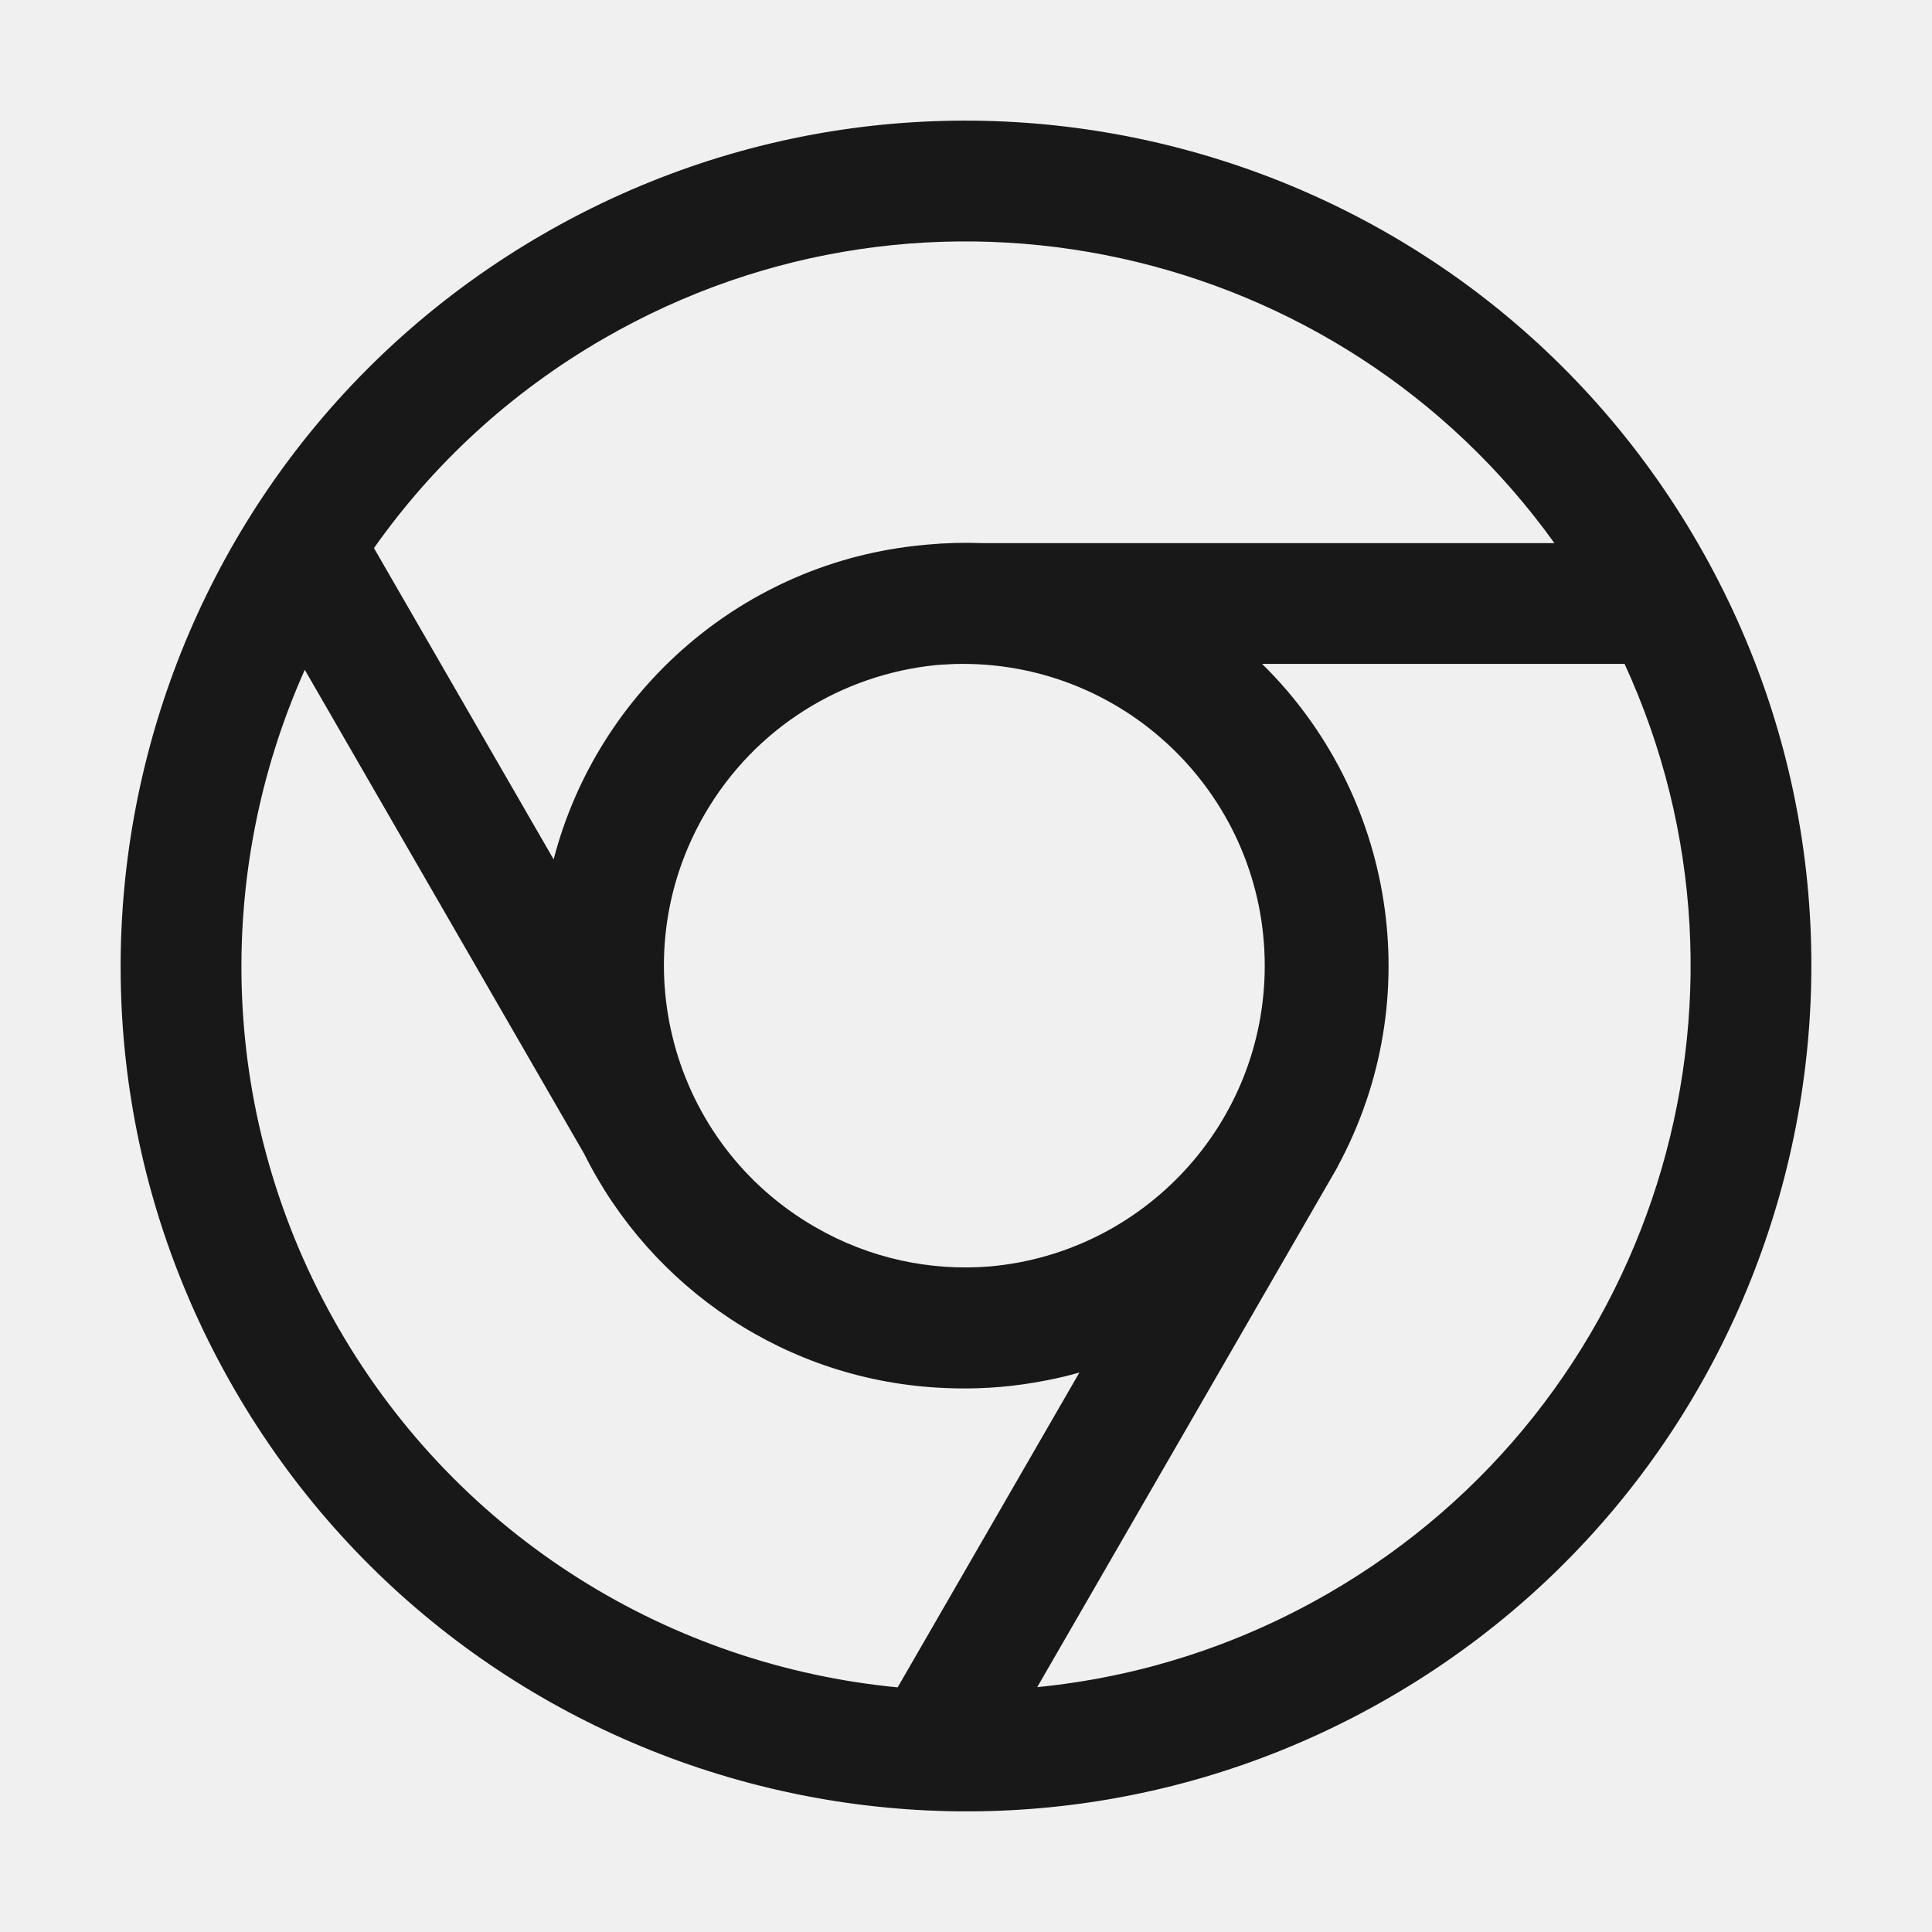
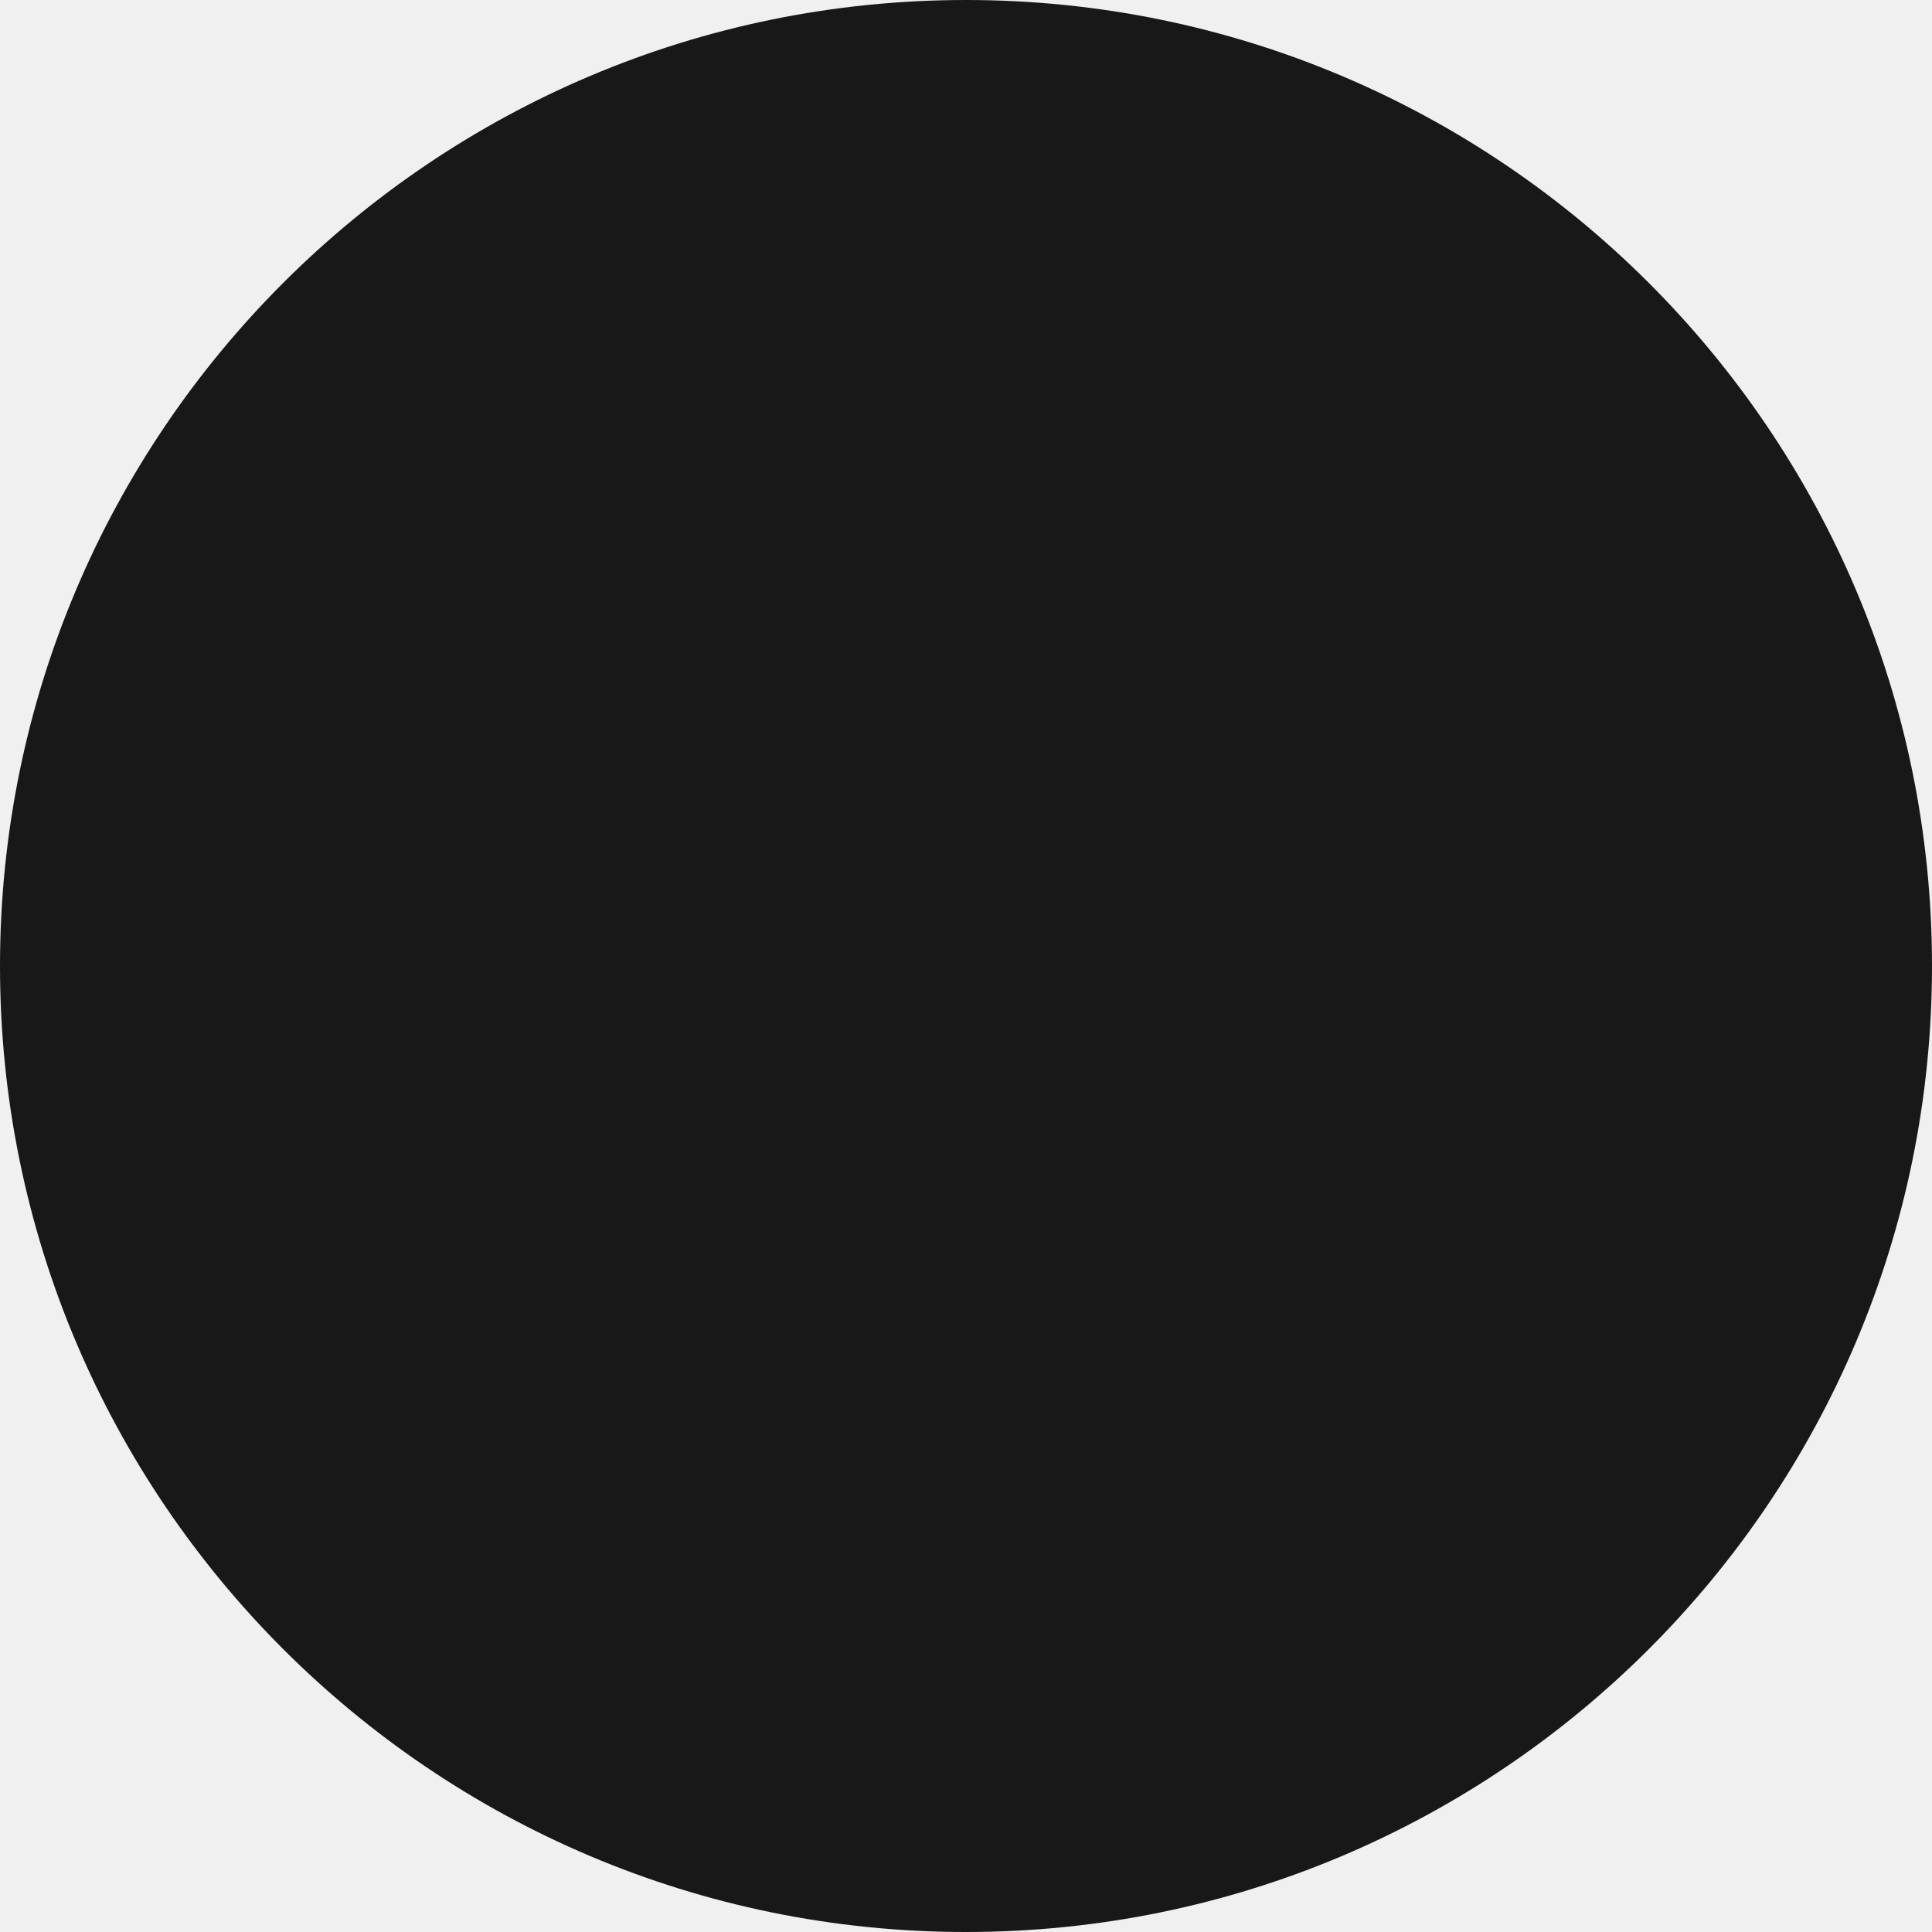
- <svg xmlns="http://www.w3.org/2000/svg" version="1.1" width="16px" height="16px">
+ <svg xmlns="http://www.w3.org/2000/svg" version="1.1" width="2px" height="2px">
  <defs>
    <pattern id="BGPattern" patternUnits="userSpaceOnUse" alignment="0 0" imageRepeat="None" />
-     <mask fill="white" id="Clip387">
-       <path d="M 1.938 11.5  C 0.005 8.152  1.152 3.871  4.5 1.938  C 7.848 0.005  12.129 1.152  14.062 4.5  C 15.995 7.848  14.848 12.129  11.5 14.062  C 8.152 15.995  3.871 14.848  1.938 11.5  Z M 11 13.196  C 13.706 11.634  14.735 8.282  13.454 5.498  L 10.452 5.498  C 11.542 6.568  11.834 8.264  11.078 9.66  L 11.079 9.661  L 8.59 13.972  C 9.415 13.891  10.236 13.637  11 13.196  Z M 2.804 11  C 3.813 12.747  5.568 13.795  7.434 13.974  L 8.939 11.367  C 8.816 11.402  8.691 11.429  8.565 11.45  C 8.319 11.492  8.071 11.506  7.826 11.495  C 6.514 11.441  5.389 10.665  4.837 9.554  L 2.524 5.547  C 1.766 7.243  1.804 9.267  2.804 11  Z M 12.873 4.498  C 11.097 2.021  7.695 1.248  5 2.804  C 4.222 3.253  3.583 3.85  3.097 4.539  L 4.585 7.117  C 4.949 5.715  6.161 4.653  7.641 4.514  L 7.681 4.51  C 7.834 4.496  7.988 4.492  8.142 4.498  L 12.873 4.498  Z M 7.975 5.498  L 7.972 5.498  C 7.911 5.498  7.85 5.501  7.79 5.505  L 7.751 5.508  C 6.978 5.586  6.252 6.022  5.834 6.746  C 5.143 7.942  5.553 9.471  6.749 10.161  C 7.205 10.425  7.71 10.528  8.198 10.488  C 9.474 10.375  10.474 9.303  10.474 7.998  C 10.474 6.618  9.355 5.499  7.975 5.498  Z " fill-rule="evenodd" />
+     <mask fill="white" id="Clip573">
+       <path d="M 0 1  C 0 1.552  0.448 2  1 2  C 1.552 2  2 1.552  2 1  C 2 0.448  1.552 0  1 0  C 0.448 0  0 0.448  0 1  Z " fill-rule="evenodd" />
    </mask>
  </defs>
-   <g transform="matrix(1 0 0 1 -292 -776 )">
-     <path d="M 1.938 11.5  C 0.005 8.152  1.152 3.871  4.5 1.938  C 7.848 0.005  12.129 1.152  14.062 4.5  C 15.995 7.848  14.848 12.129  11.5 14.062  C 8.152 15.995  3.871 14.848  1.938 11.5  Z M 11 13.196  C 13.706 11.634  14.735 8.282  13.454 5.498  L 10.452 5.498  C 11.542 6.568  11.834 8.264  11.078 9.66  L 11.079 9.661  L 8.59 13.972  C 9.415 13.891  10.236 13.637  11 13.196  Z M 2.804 11  C 3.813 12.747  5.568 13.795  7.434 13.974  L 8.939 11.367  C 8.816 11.402  8.691 11.429  8.565 11.45  C 8.319 11.492  8.071 11.506  7.826 11.495  C 6.514 11.441  5.389 10.665  4.837 9.554  L 2.524 5.547  C 1.766 7.243  1.804 9.267  2.804 11  Z M 12.873 4.498  C 11.097 2.021  7.695 1.248  5 2.804  C 4.222 3.253  3.583 3.85  3.097 4.539  L 4.585 7.117  C 4.949 5.715  6.161 4.653  7.641 4.514  L 7.681 4.51  C 7.834 4.496  7.988 4.492  8.142 4.498  L 12.873 4.498  Z M 7.975 5.498  L 7.972 5.498  C 7.911 5.498  7.85 5.501  7.79 5.505  L 7.751 5.508  C 6.978 5.586  6.252 6.022  5.834 6.746  C 5.143 7.942  5.553 9.471  6.749 10.161  C 7.205 10.425  7.71 10.528  8.198 10.488  C 9.474 10.375  10.474 9.303  10.474 7.998  C 10.474 6.618  9.355 5.499  7.975 5.498  Z " fill-rule="nonzero" fill="rgba(0, 0, 0, 0.898)" stroke="none" transform="matrix(1 0 0 1 292 776 )" class="fill" />
-     <path d="M 1.938 11.5  C 0.005 8.152  1.152 3.871  4.5 1.938  C 7.848 0.005  12.129 1.152  14.062 4.5  C 15.995 7.848  14.848 12.129  11.5 14.062  C 8.152 15.995  3.871 14.848  1.938 11.5  Z " stroke-width="0" stroke-dasharray="0" stroke="rgba(255, 255, 255, 0)" fill="none" transform="matrix(1 0 0 1 292 776 )" class="stroke" mask="url(#Clip387)" />
-     <path d="M 11 13.196  C 13.706 11.634  14.735 8.282  13.454 5.498  L 10.452 5.498  C 11.542 6.568  11.834 8.264  11.078 9.66  L 11.079 9.661  L 8.59 13.972  C 9.415 13.891  10.236 13.637  11 13.196  Z " stroke-width="0" stroke-dasharray="0" stroke="rgba(255, 255, 255, 0)" fill="none" transform="matrix(1 0 0 1 292 776 )" class="stroke" mask="url(#Clip387)" />
-     <path d="M 2.804 11  C 3.813 12.747  5.568 13.795  7.434 13.974  L 8.939 11.367  C 8.816 11.402  8.691 11.429  8.565 11.45  C 8.319 11.492  8.071 11.506  7.826 11.495  C 6.514 11.441  5.389 10.665  4.837 9.554  L 2.524 5.547  C 1.766 7.243  1.804 9.267  2.804 11  Z " stroke-width="0" stroke-dasharray="0" stroke="rgba(255, 255, 255, 0)" fill="none" transform="matrix(1 0 0 1 292 776 )" class="stroke" mask="url(#Clip387)" />
-     <path d="M 12.873 4.498  C 11.097 2.021  7.695 1.248  5 2.804  C 4.222 3.253  3.583 3.85  3.097 4.539  L 4.585 7.117  C 4.949 5.715  6.161 4.653  7.641 4.514  L 7.681 4.51  C 7.834 4.496  7.988 4.492  8.142 4.498  L 12.873 4.498  Z " stroke-width="0" stroke-dasharray="0" stroke="rgba(255, 255, 255, 0)" fill="none" transform="matrix(1 0 0 1 292 776 )" class="stroke" mask="url(#Clip387)" />
-     <path d="M 7.975 5.498  L 7.972 5.498  C 7.911 5.498  7.85 5.501  7.79 5.505  L 7.751 5.508  C 6.978 5.586  6.252 6.022  5.834 6.746  C 5.143 7.942  5.553 9.471  6.749 10.161  C 7.205 10.425  7.71 10.528  8.198 10.488  C 9.474 10.375  10.474 9.303  10.474 7.998  C 10.474 6.618  9.355 5.499  7.975 5.498  Z " stroke-width="0" stroke-dasharray="0" stroke="rgba(255, 255, 255, 0)" fill="none" transform="matrix(1 0 0 1 292 776 )" class="stroke" mask="url(#Clip387)" />
+   <g transform="matrix(1 0 0 1 -630 -672 )">
+     <path d="M 0 1  C 0 1.552  0.448 2  1 2  C 1.552 2  2 1.552  2 1  C 2 0.448  1.552 0  1 0  C 0.448 0  0 0.448  0 1  Z " fill-rule="nonzero" fill="rgba(0, 0, 0, 0.898)" stroke="none" transform="matrix(1 0 0 1 630 672 )" class="fill" />
+     <path d="M 0 1  C 0 1.552  0.448 2  1 2  C 1.552 2  2 1.552  2 1  C 2 0.448  1.552 0  1 0  C 0.448 0  0 0.448  0 1  Z " stroke-width="0" stroke-dasharray="0" stroke="rgba(255, 255, 255, 0)" fill="none" transform="matrix(1 0 0 1 630 672 )" class="stroke" mask="url(#Clip573)" />
  </g>
</svg>
